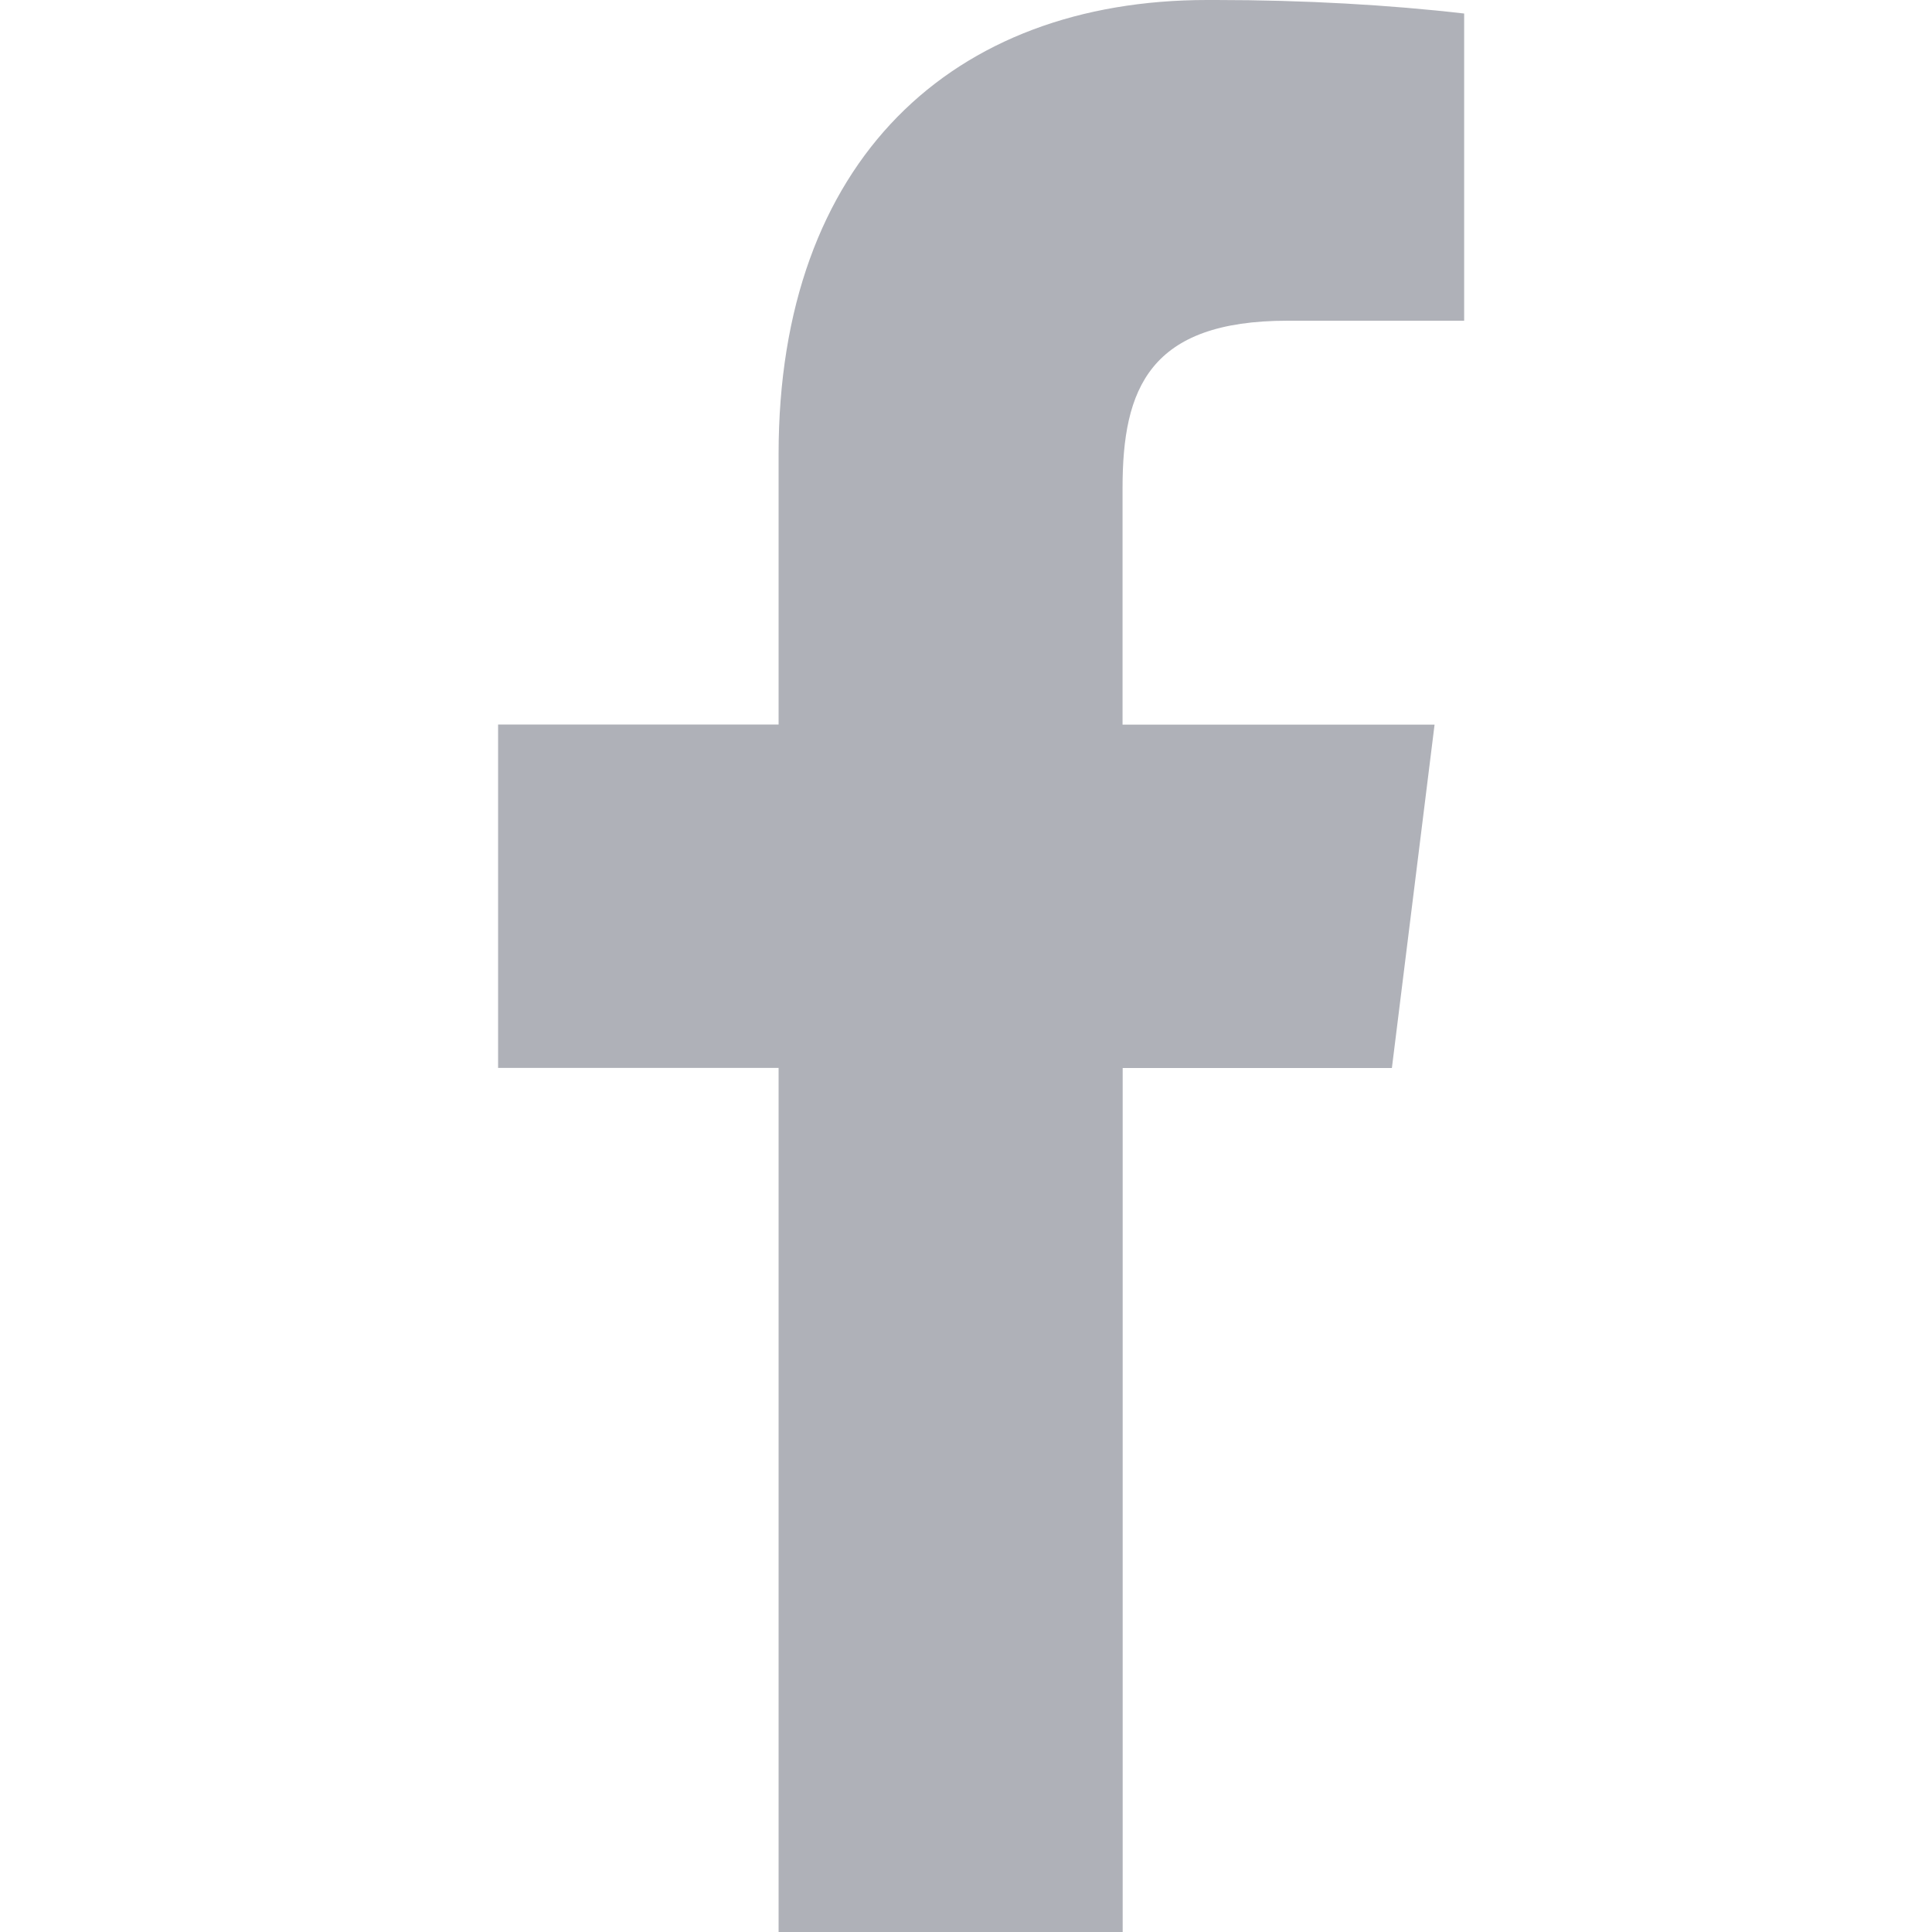
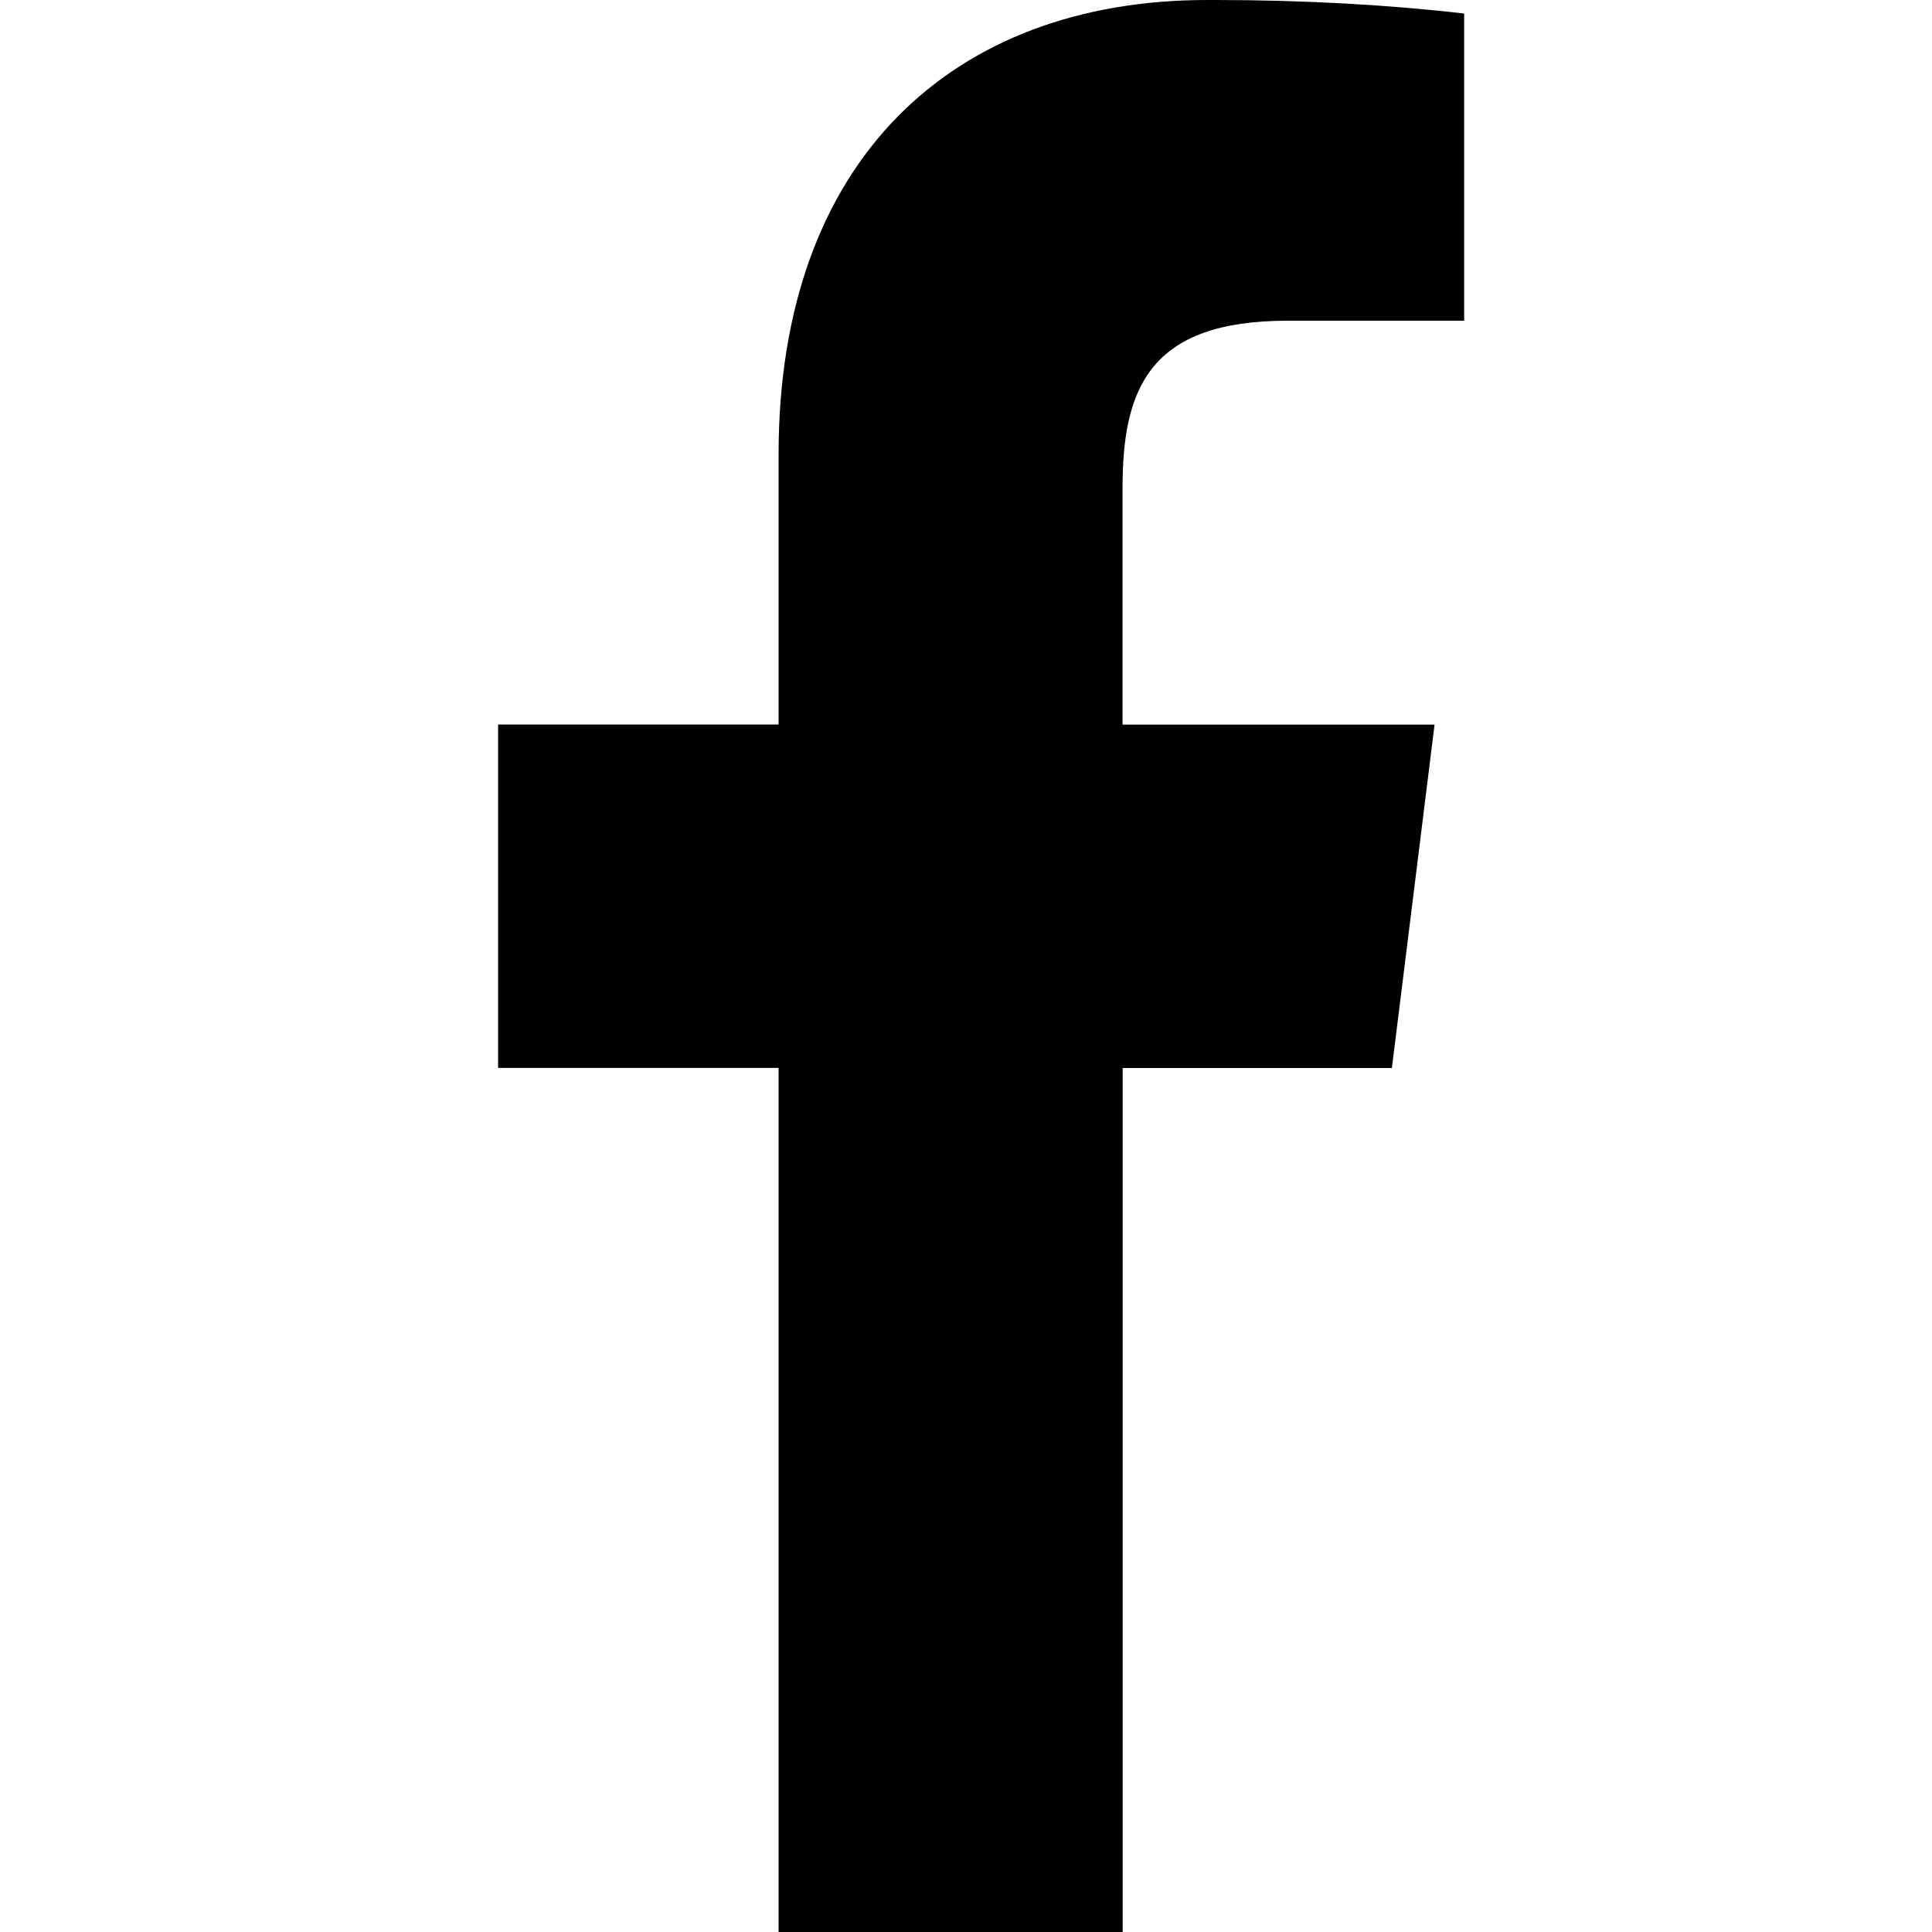
- <svg xmlns="http://www.w3.org/2000/svg" version="1.1" width="32" height="32" viewBox="0 0 32 32">
-   <path fill="#afb1b8" d="M21.328 5.312h2.923v-5.088c-1.232-0.143-2.66-0.224-4.108-0.224-0.052 0-0.104 0-0.156 0l0.008-0c-4.213 0-7.099 2.65-7.099 7.52v4.48h-4.646v5.688h4.646v14.312h5.699v-14.31h4.459l0.707-5.688h-5.168v-3.922c0-1.643 0.443-2.768 2.734-2.768z" />
+ <svg xmlns="http://www.w3.org/2000/svg" version="1.1" viewBox="0 0 32 32">
+   <path d="M21.328 5.312h2.923v-5.088c-1.232-0.143-2.66-0.224-4.108-0.224-0.052 0-0.104 0-0.156 0l0.008-0c-4.213 0-7.099 2.65-7.099 7.52v4.48h-4.646v5.688h4.646v14.312h5.699v-14.31h4.459l0.707-5.688h-5.168v-3.922c0-1.643 0.443-2.768 2.734-2.768z" />
</svg>
